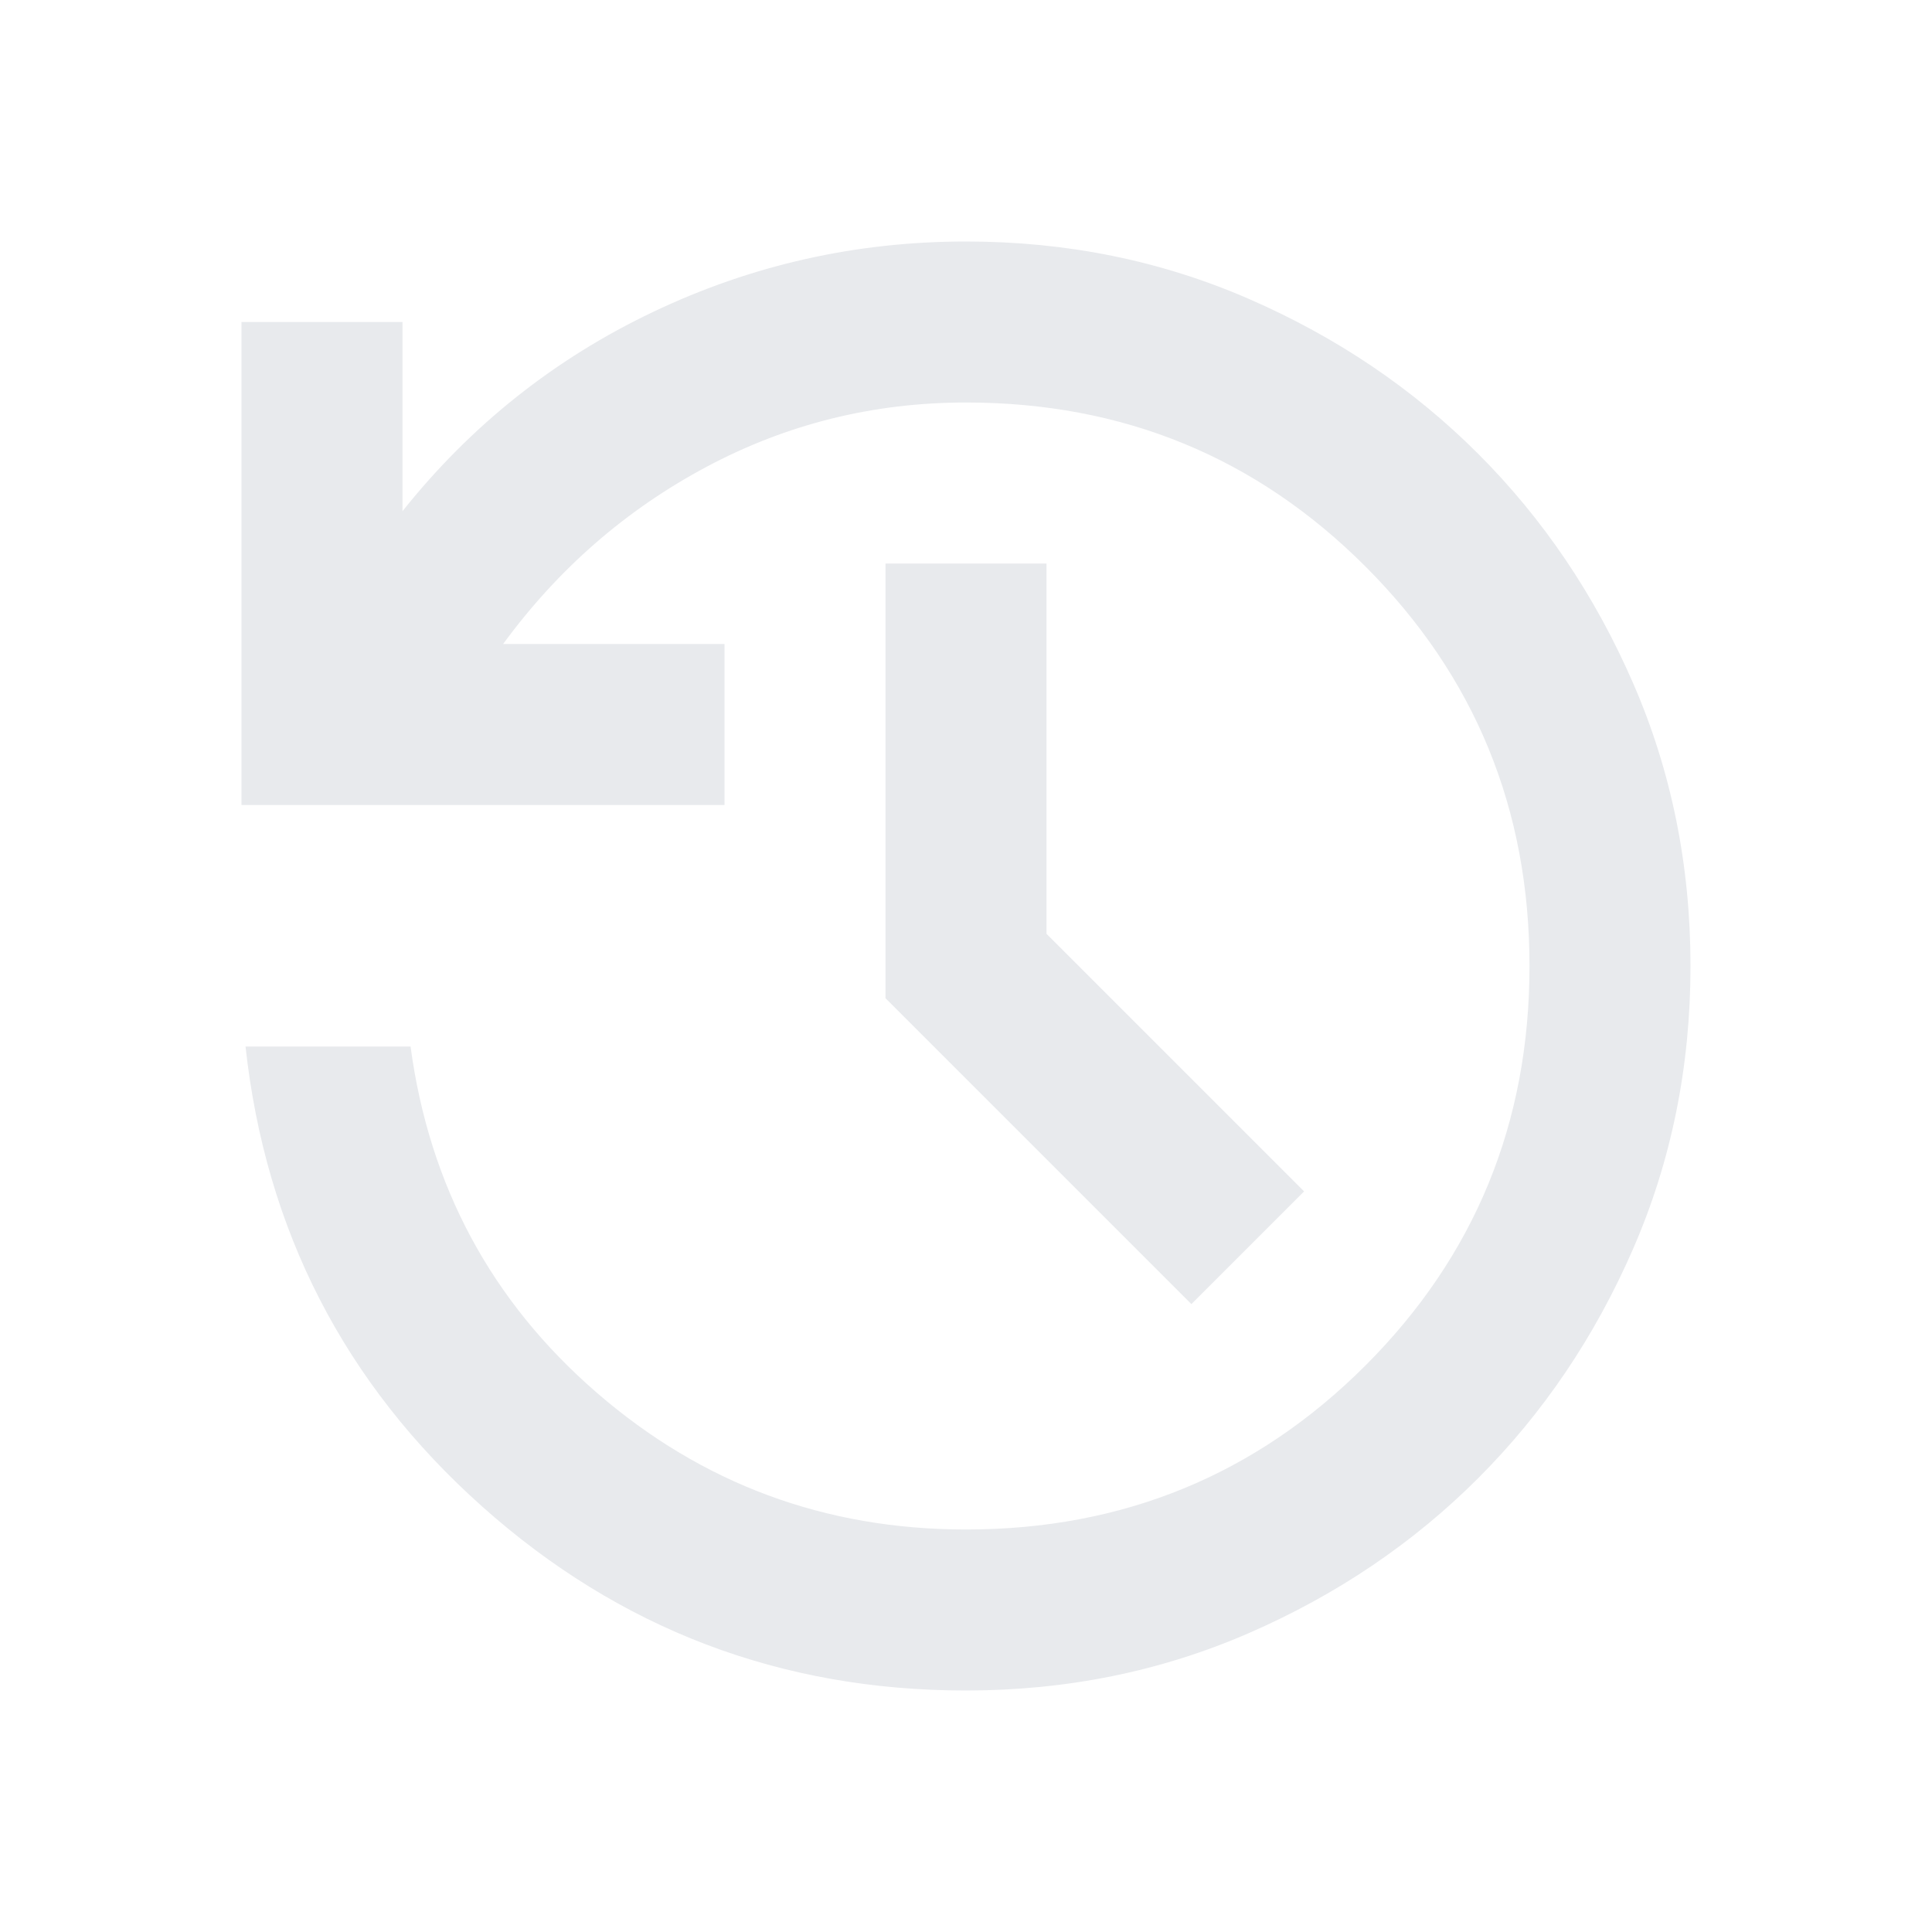
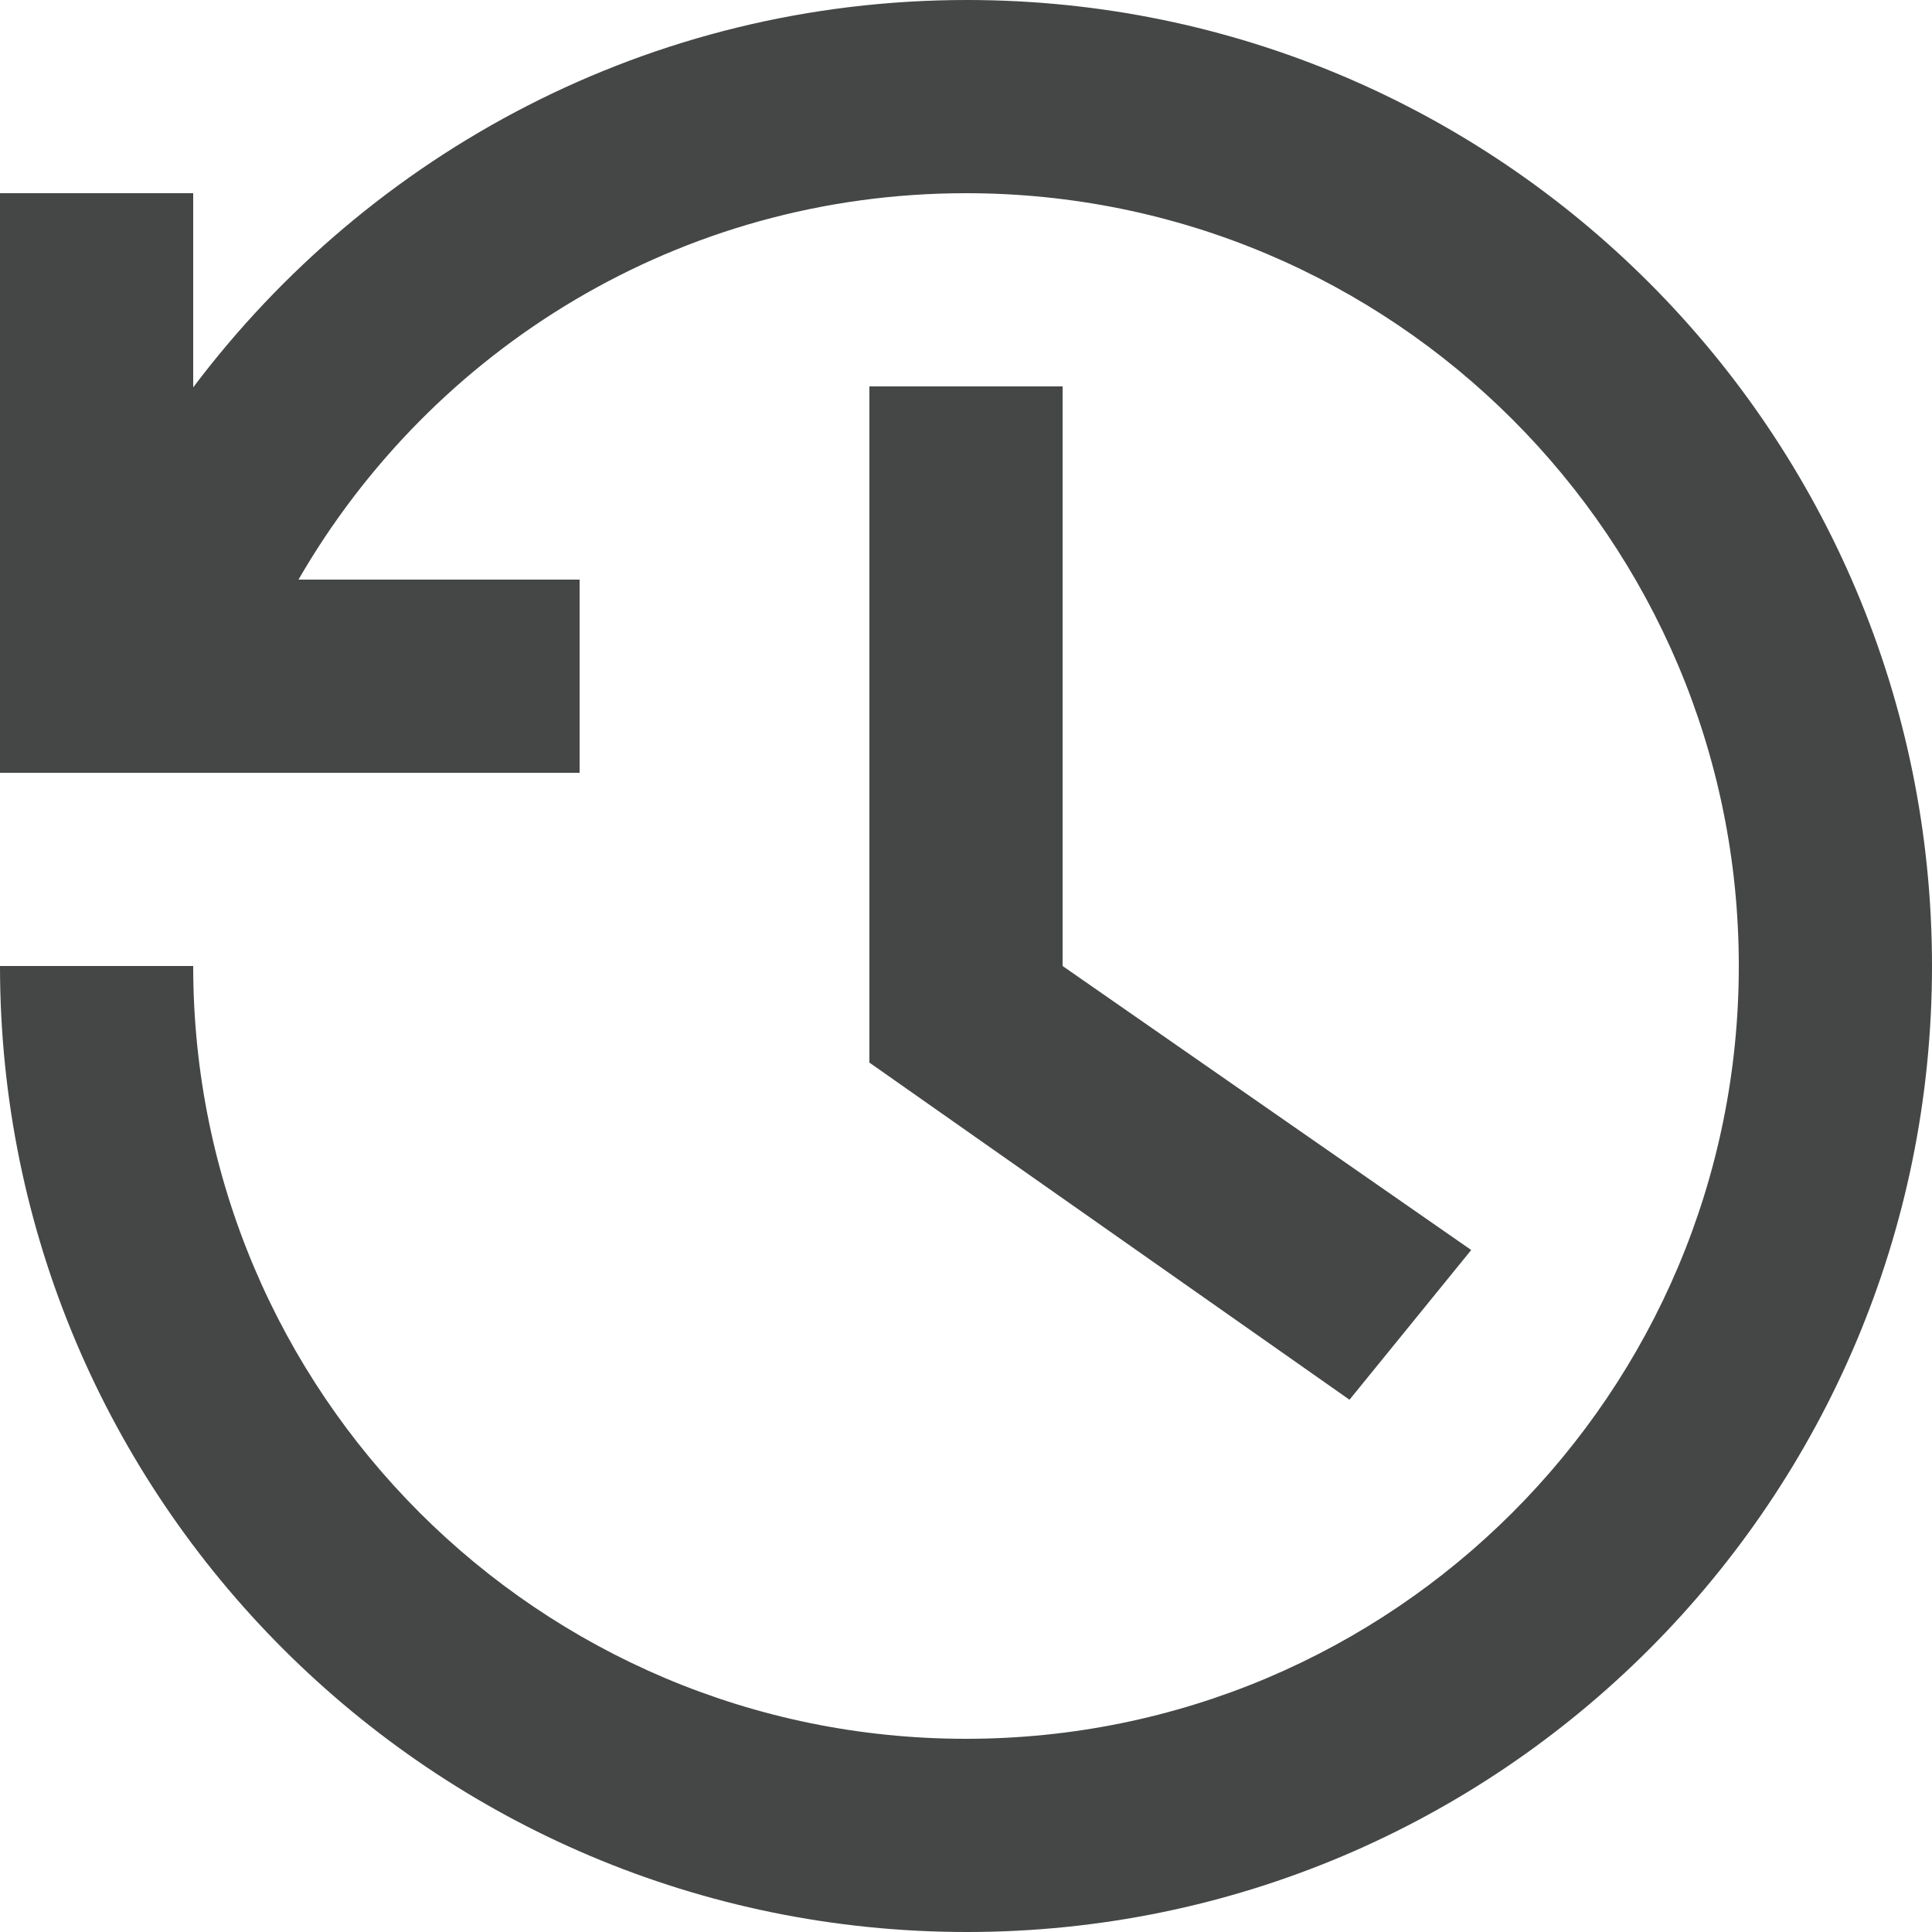
- <svg xmlns="http://www.w3.org/2000/svg" height="24px" viewBox="0 -960 960 960" width="24px" fill="#e8eaed">
-   <path d="M480-120q-138 0-240.5-91.5T122-440h82q14 104 92.5 172T480-200q117 0 198.5-81.5T760-480q0-117-81.5-198.5T480-760q-69 0-129 32t-101 88h110v80H120v-240h80v94q51-64 124.5-99T480-840q75 0 140.5 28.5t114 77q48.5 48.5 77 114T840-480q0 75-28.5 140.5t-77 114q-48.5 48.5-114 77T480-120Zm112-192L440-464v-216h80v184l128 128-56 56Z" />
+ <svg xmlns="http://www.w3.org/2000/svg" width="20" height="20" viewBox="0 0 20 20" fill="none">
+   <path fill-rule="evenodd" clip-rule="evenodd" d="M2 4.01V2H0V8H6V6H3.09C4.47 3.61 7.04 2 10 2C14.42 2 18 5.58 18 10C18 14.42 14.42 18 10 18C5.58 18 2 14.42 2 10H0C0 15.52 4.48 20 10.01 20C15.53 20 20 15.52 20 10C20 4.48 15.53 0 10.01 0C6.73 0 3.83 1.58 2 4.01ZM11 4V10L15.23 12.94L13.97 14.49L9 11V4H11Z" fill="#444746" />
</svg>
